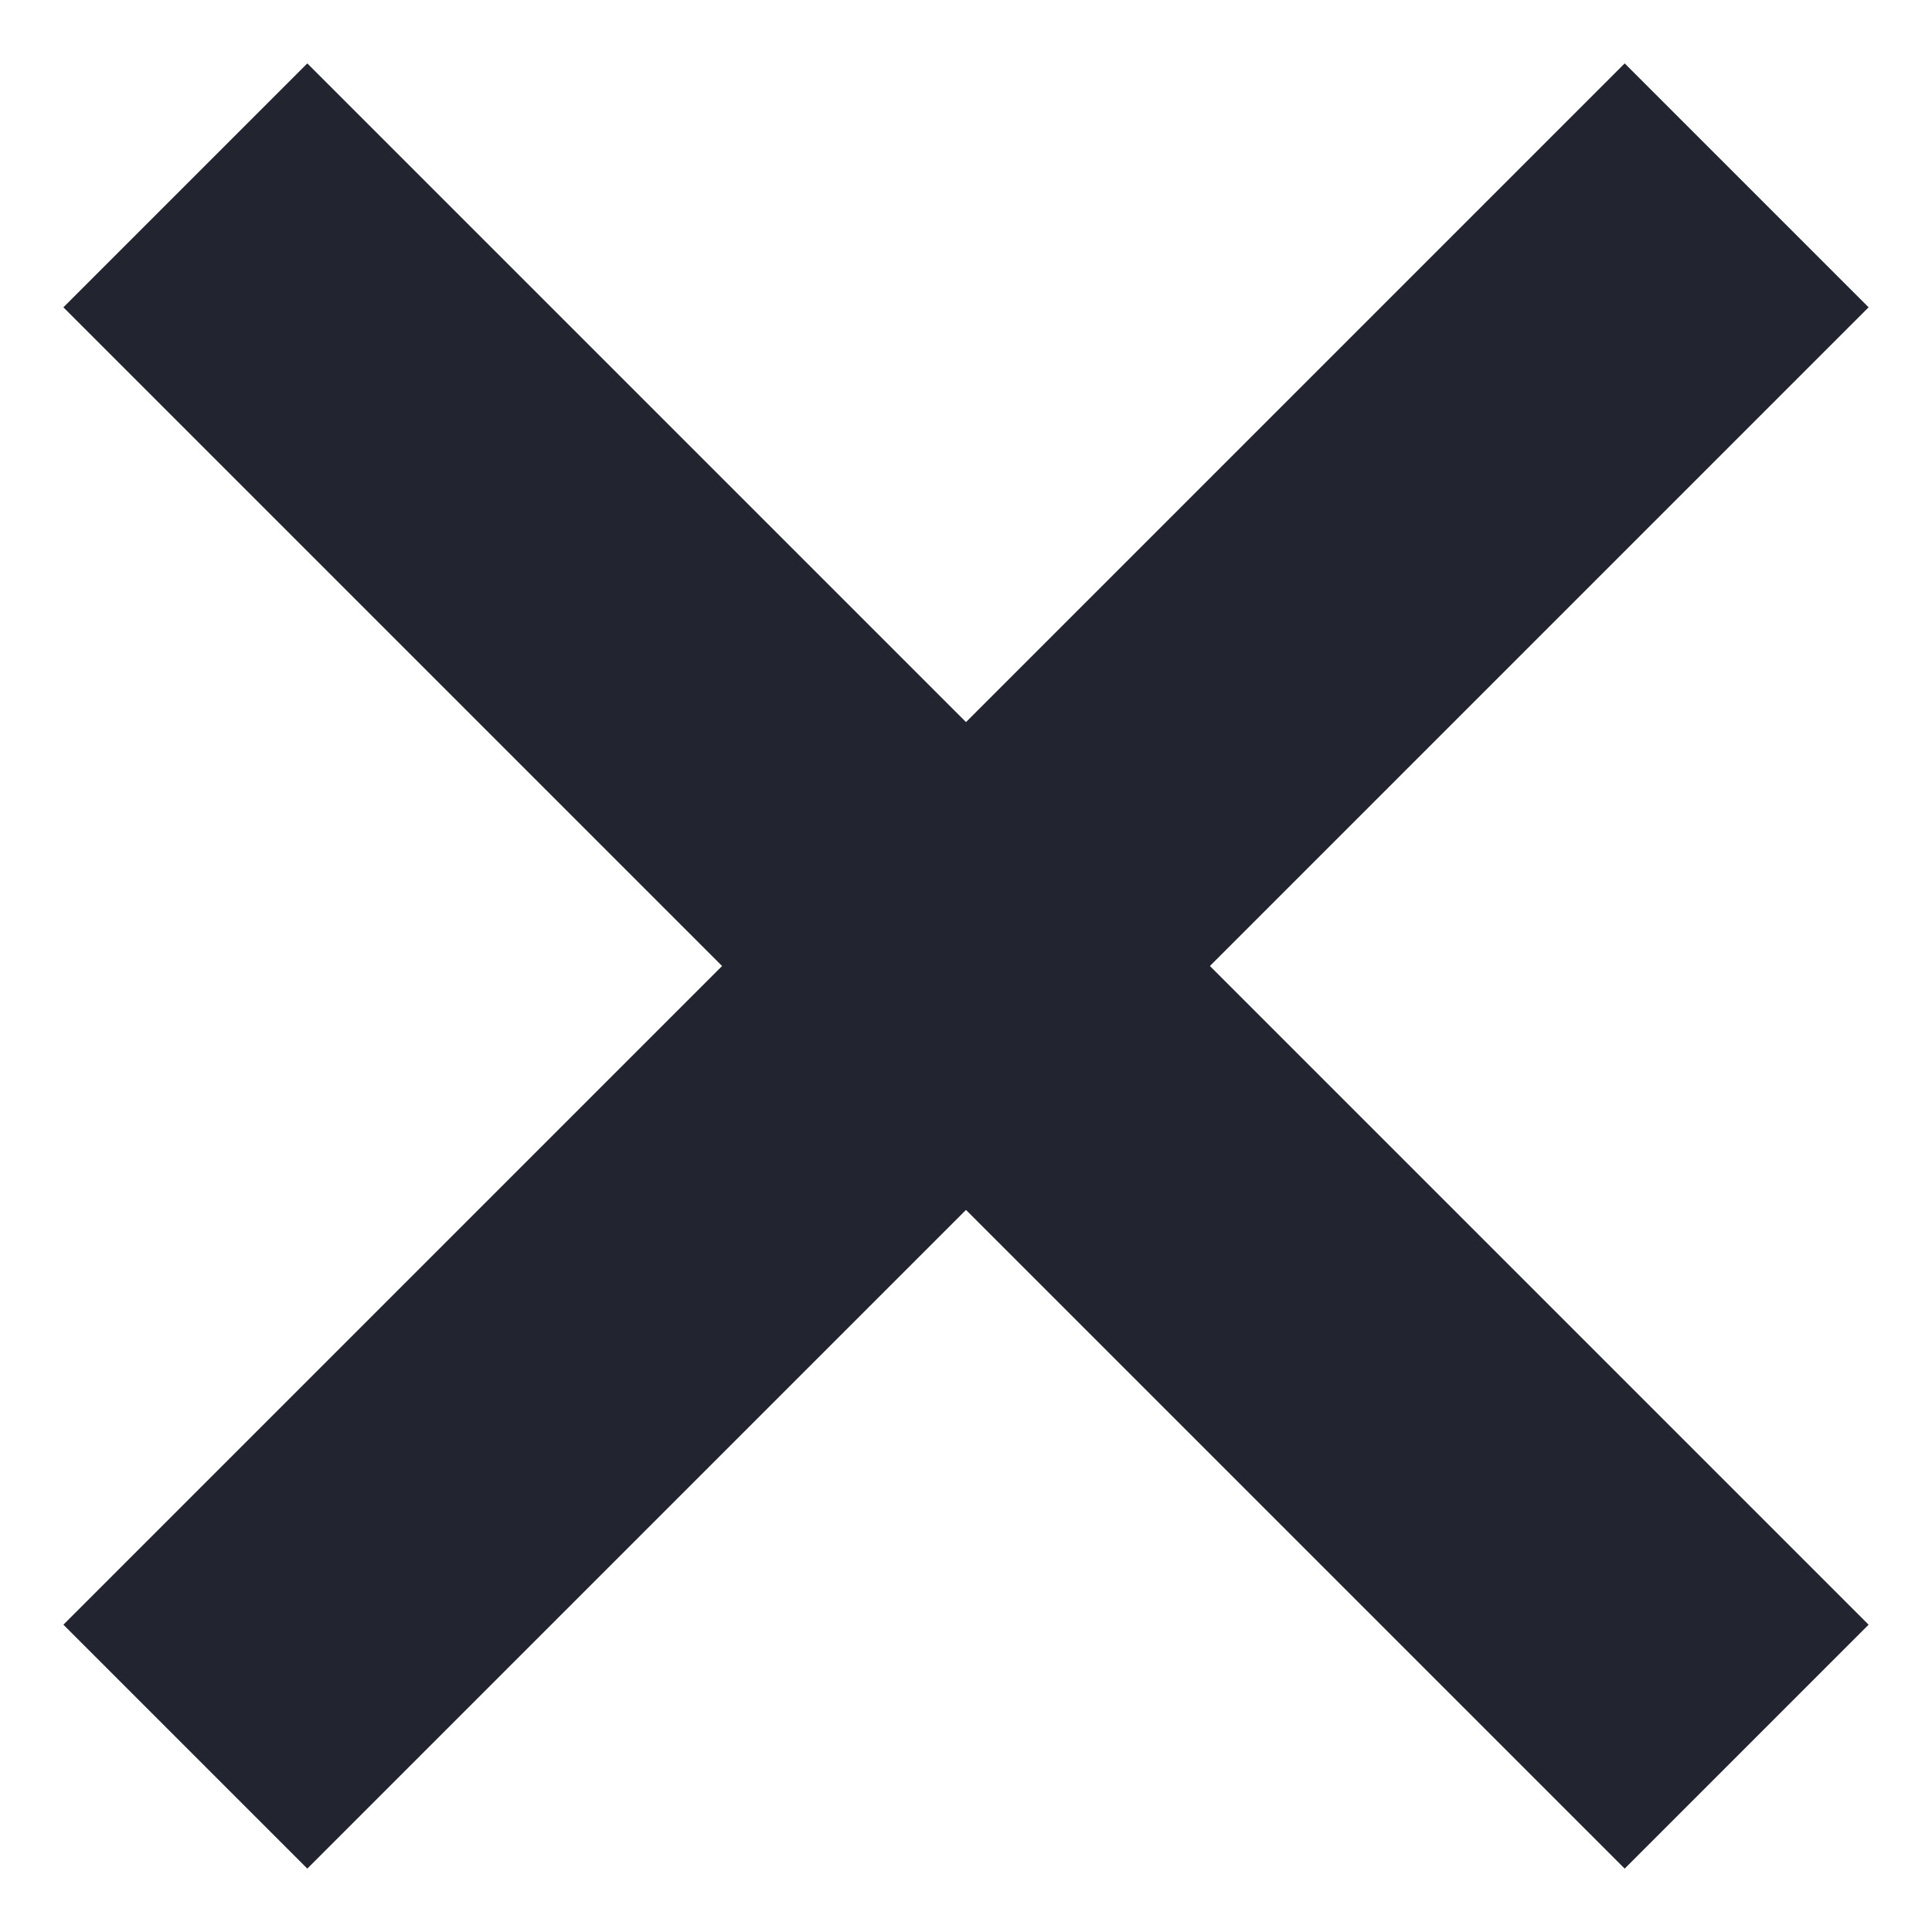
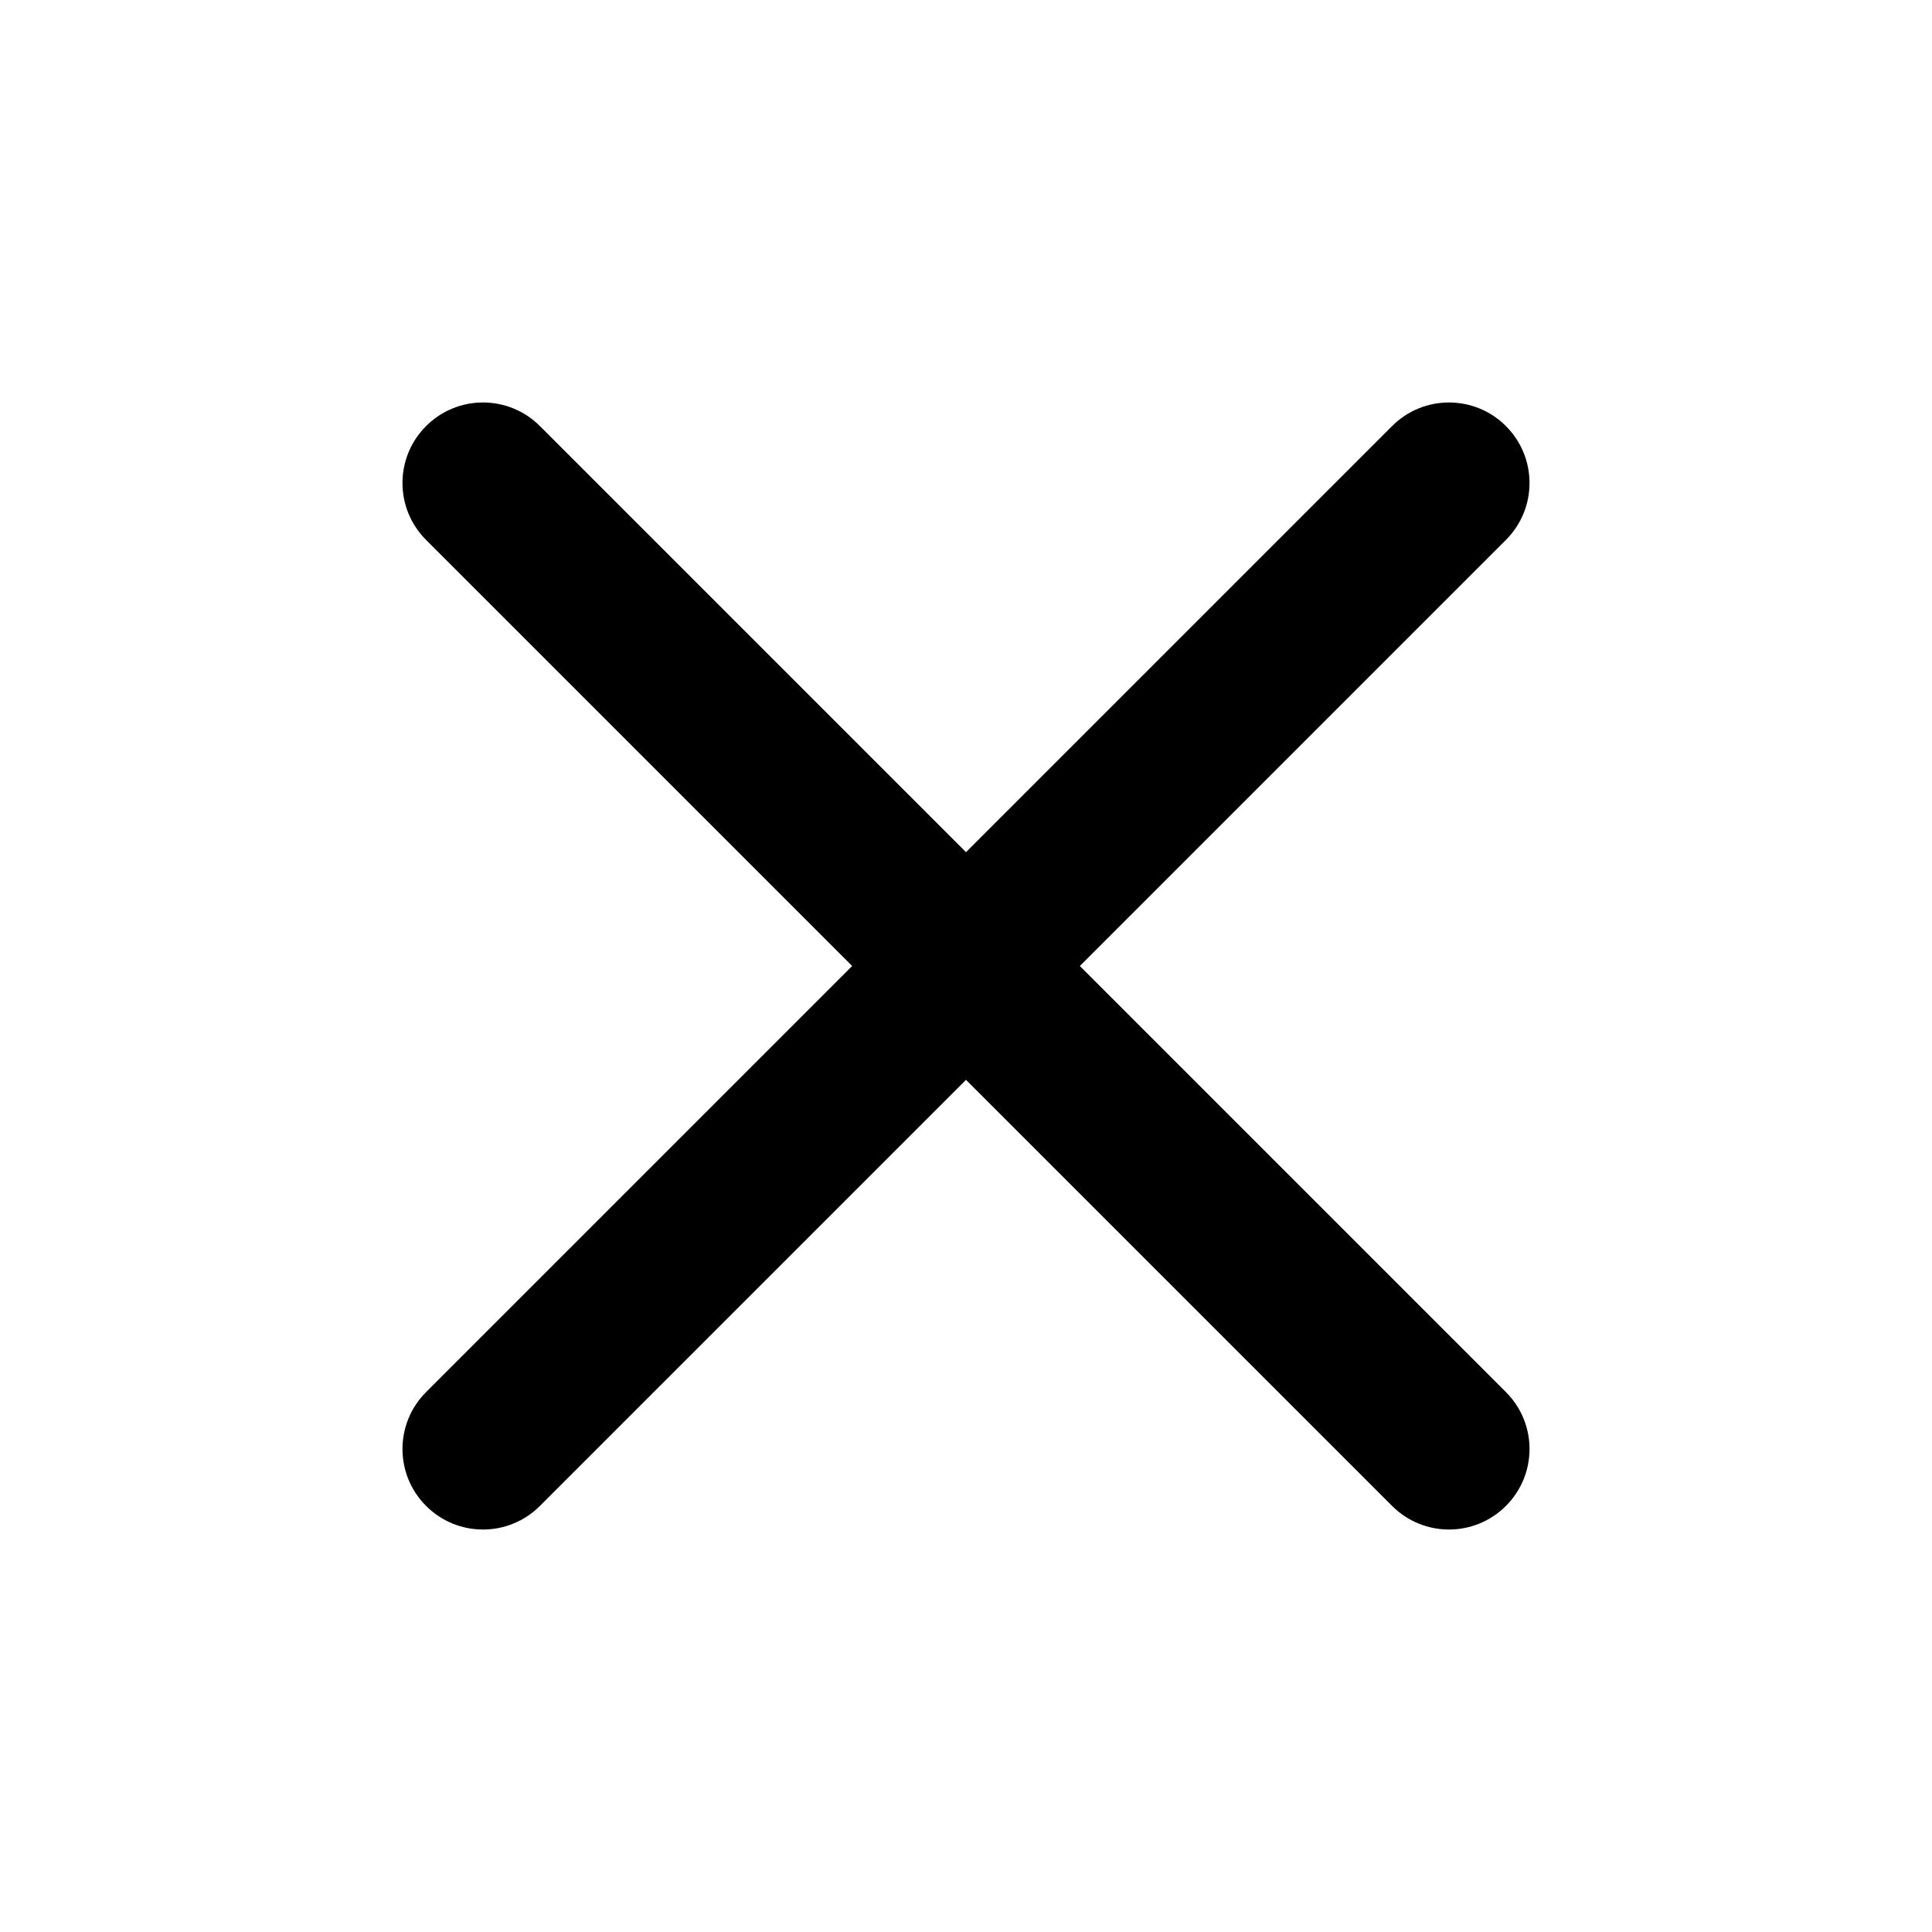
- <svg xmlns="http://www.w3.org/2000/svg" width="32" height="32" viewBox="0 0 32 32" fill="none">
-   <path fill-rule="evenodd" clip-rule="evenodd" d="M26.91 30.95L1.05 5.09L5.09 1.05L30.95 26.91L26.91 30.95Z" fill="#222530" />
-   <path fill-rule="evenodd" clip-rule="evenodd" d="M30.95 5.09L5.09 30.95L1.05 26.91L26.91 1.05L30.95 5.09Z" fill="#222530" />
+ <svg xmlns="http://www.w3.org/2000/svg" width="24" height="24" viewBox="0 0 24 24" fill="none">
+   <g id="close">
+     <path id="Union" fill-rule="evenodd" clip-rule="evenodd" d="M18.707 6.707C19.098 6.317 19.098 5.683 18.707 5.293C18.317 4.902 17.683 4.902 17.293 5.293L12 10.586L6.707 5.293C6.317 4.902 5.683 4.902 5.293 5.293C4.902 5.683 4.902 6.317 5.293 6.707L10.586 12L5.293 17.293C4.902 17.683 4.902 18.317 5.293 18.707C5.683 19.098 6.317 19.098 6.707 18.707L12 13.414L17.293 18.707C17.683 19.098 18.317 19.098 18.707 18.707C19.098 18.317 19.098 17.683 18.707 17.293L13.414 12L18.707 6.707Z" fill="black" />
+   </g>
</svg>
